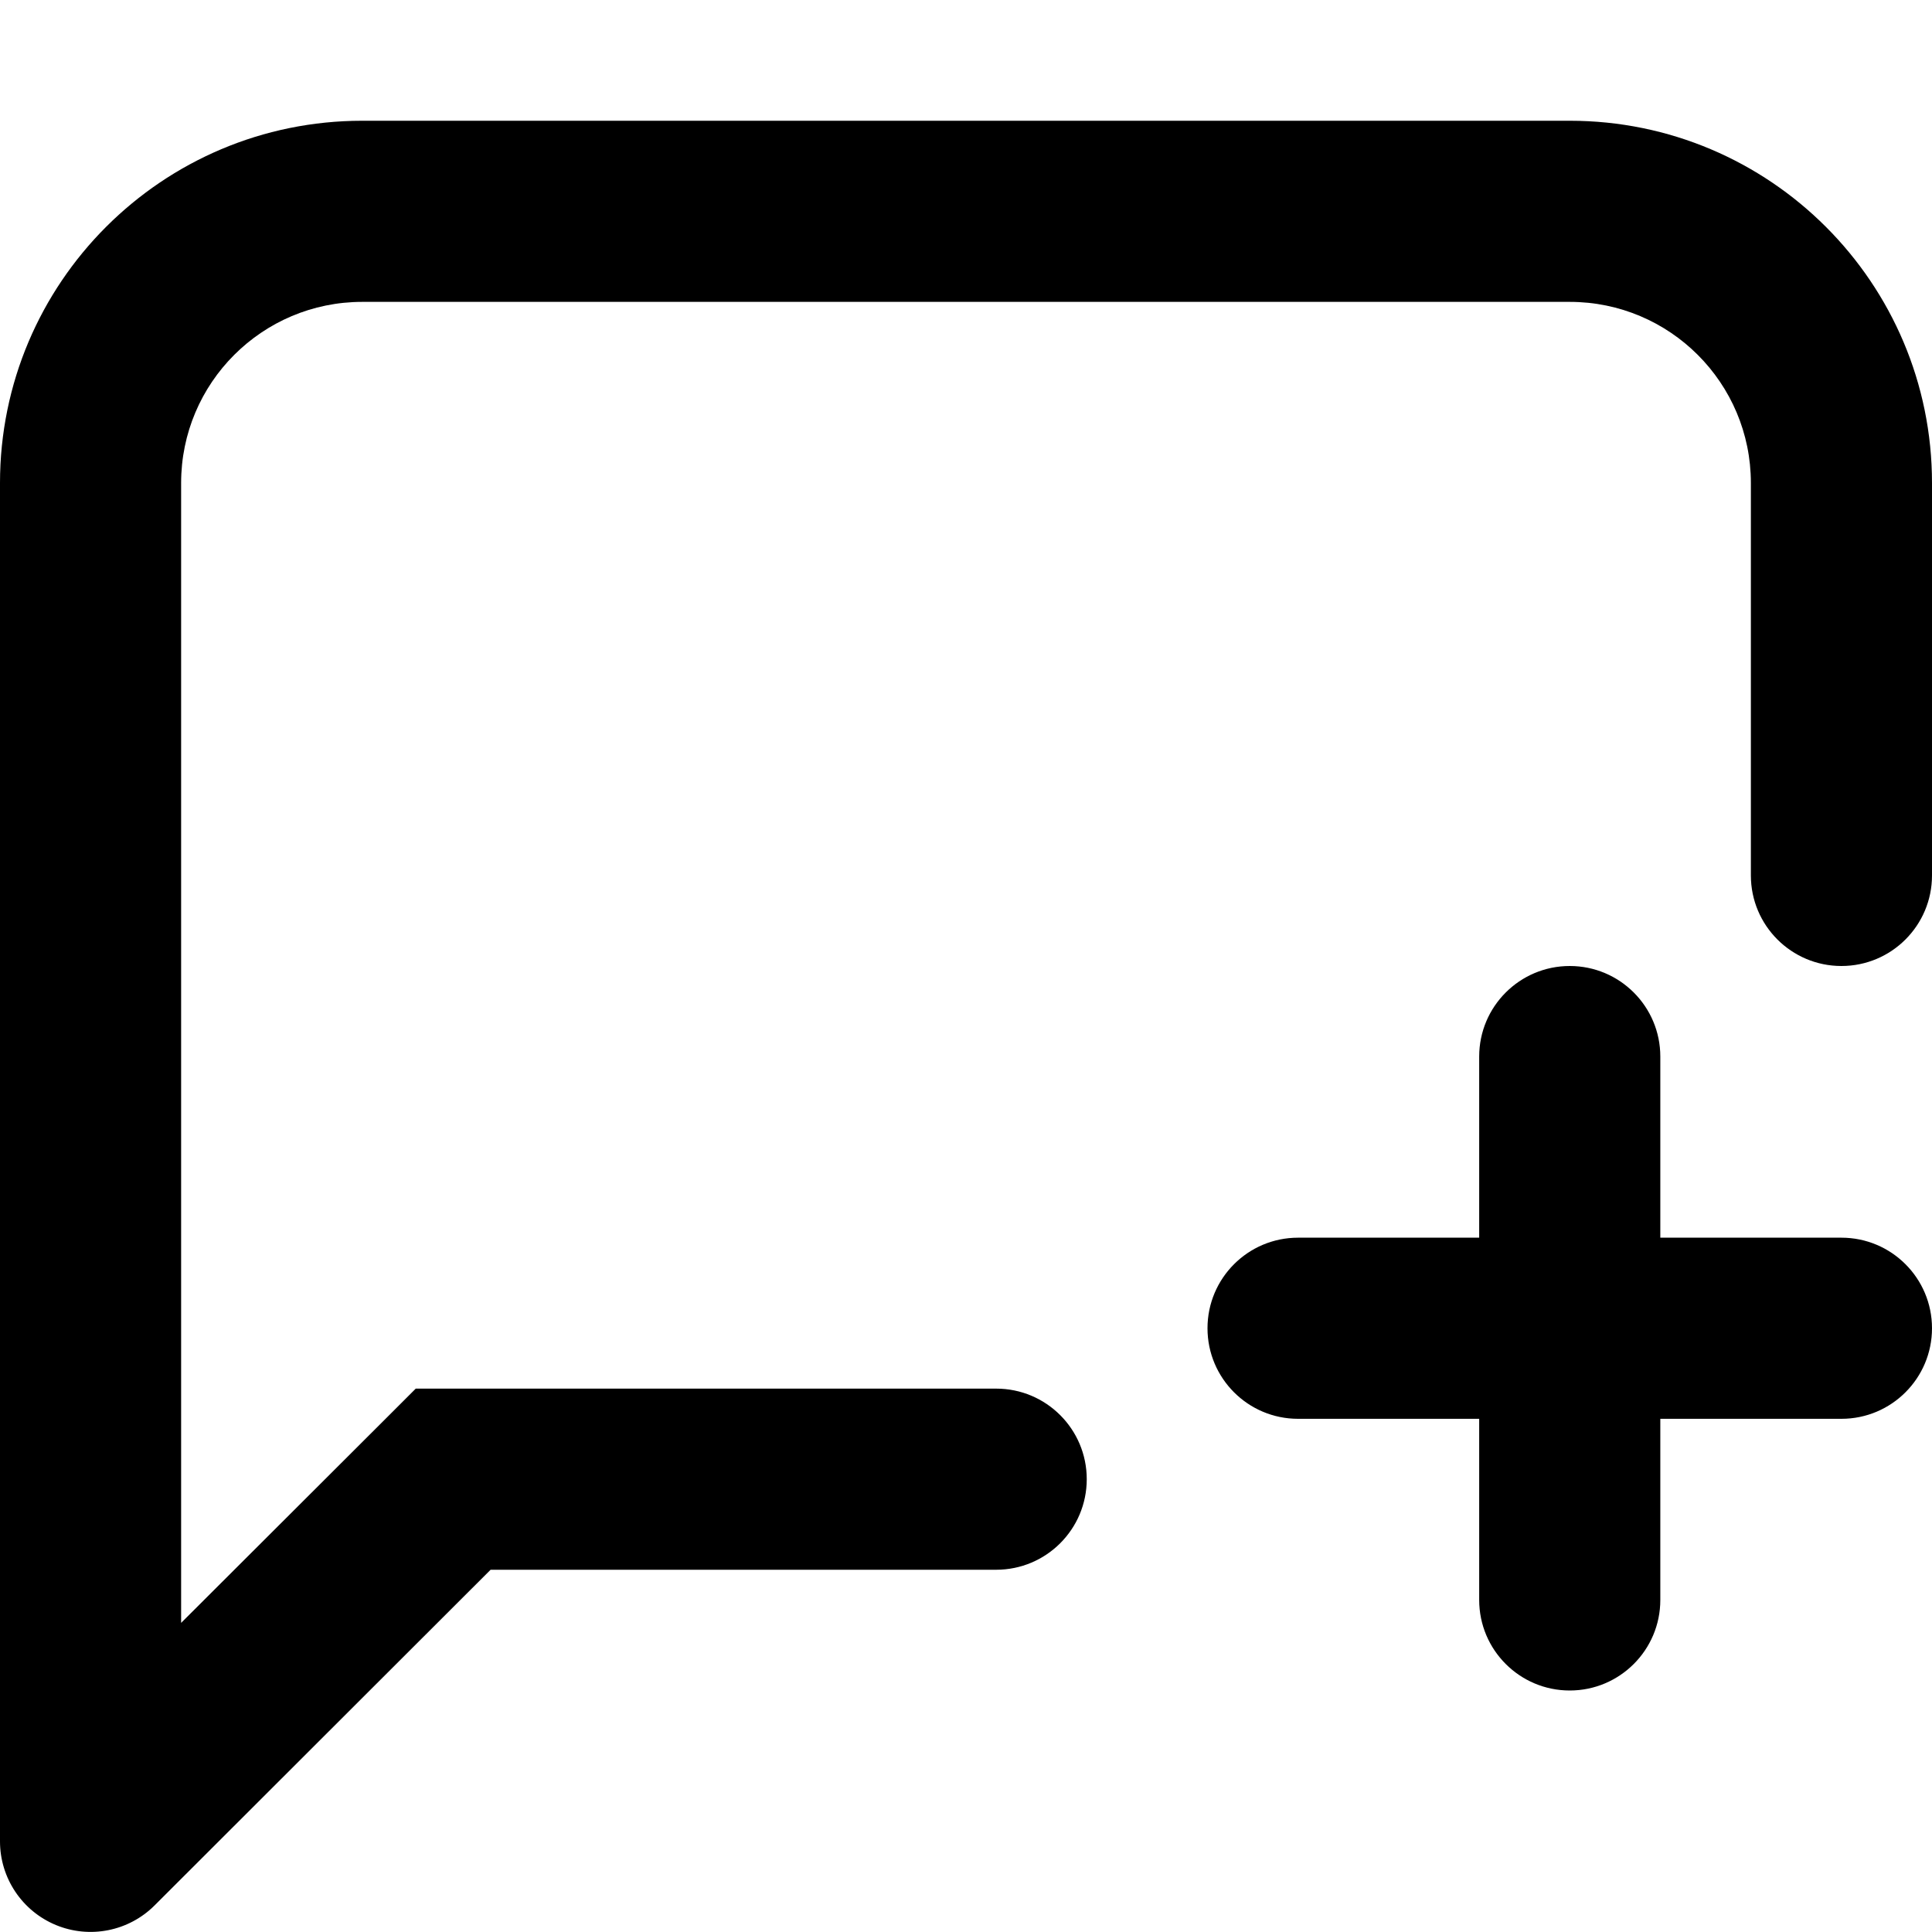
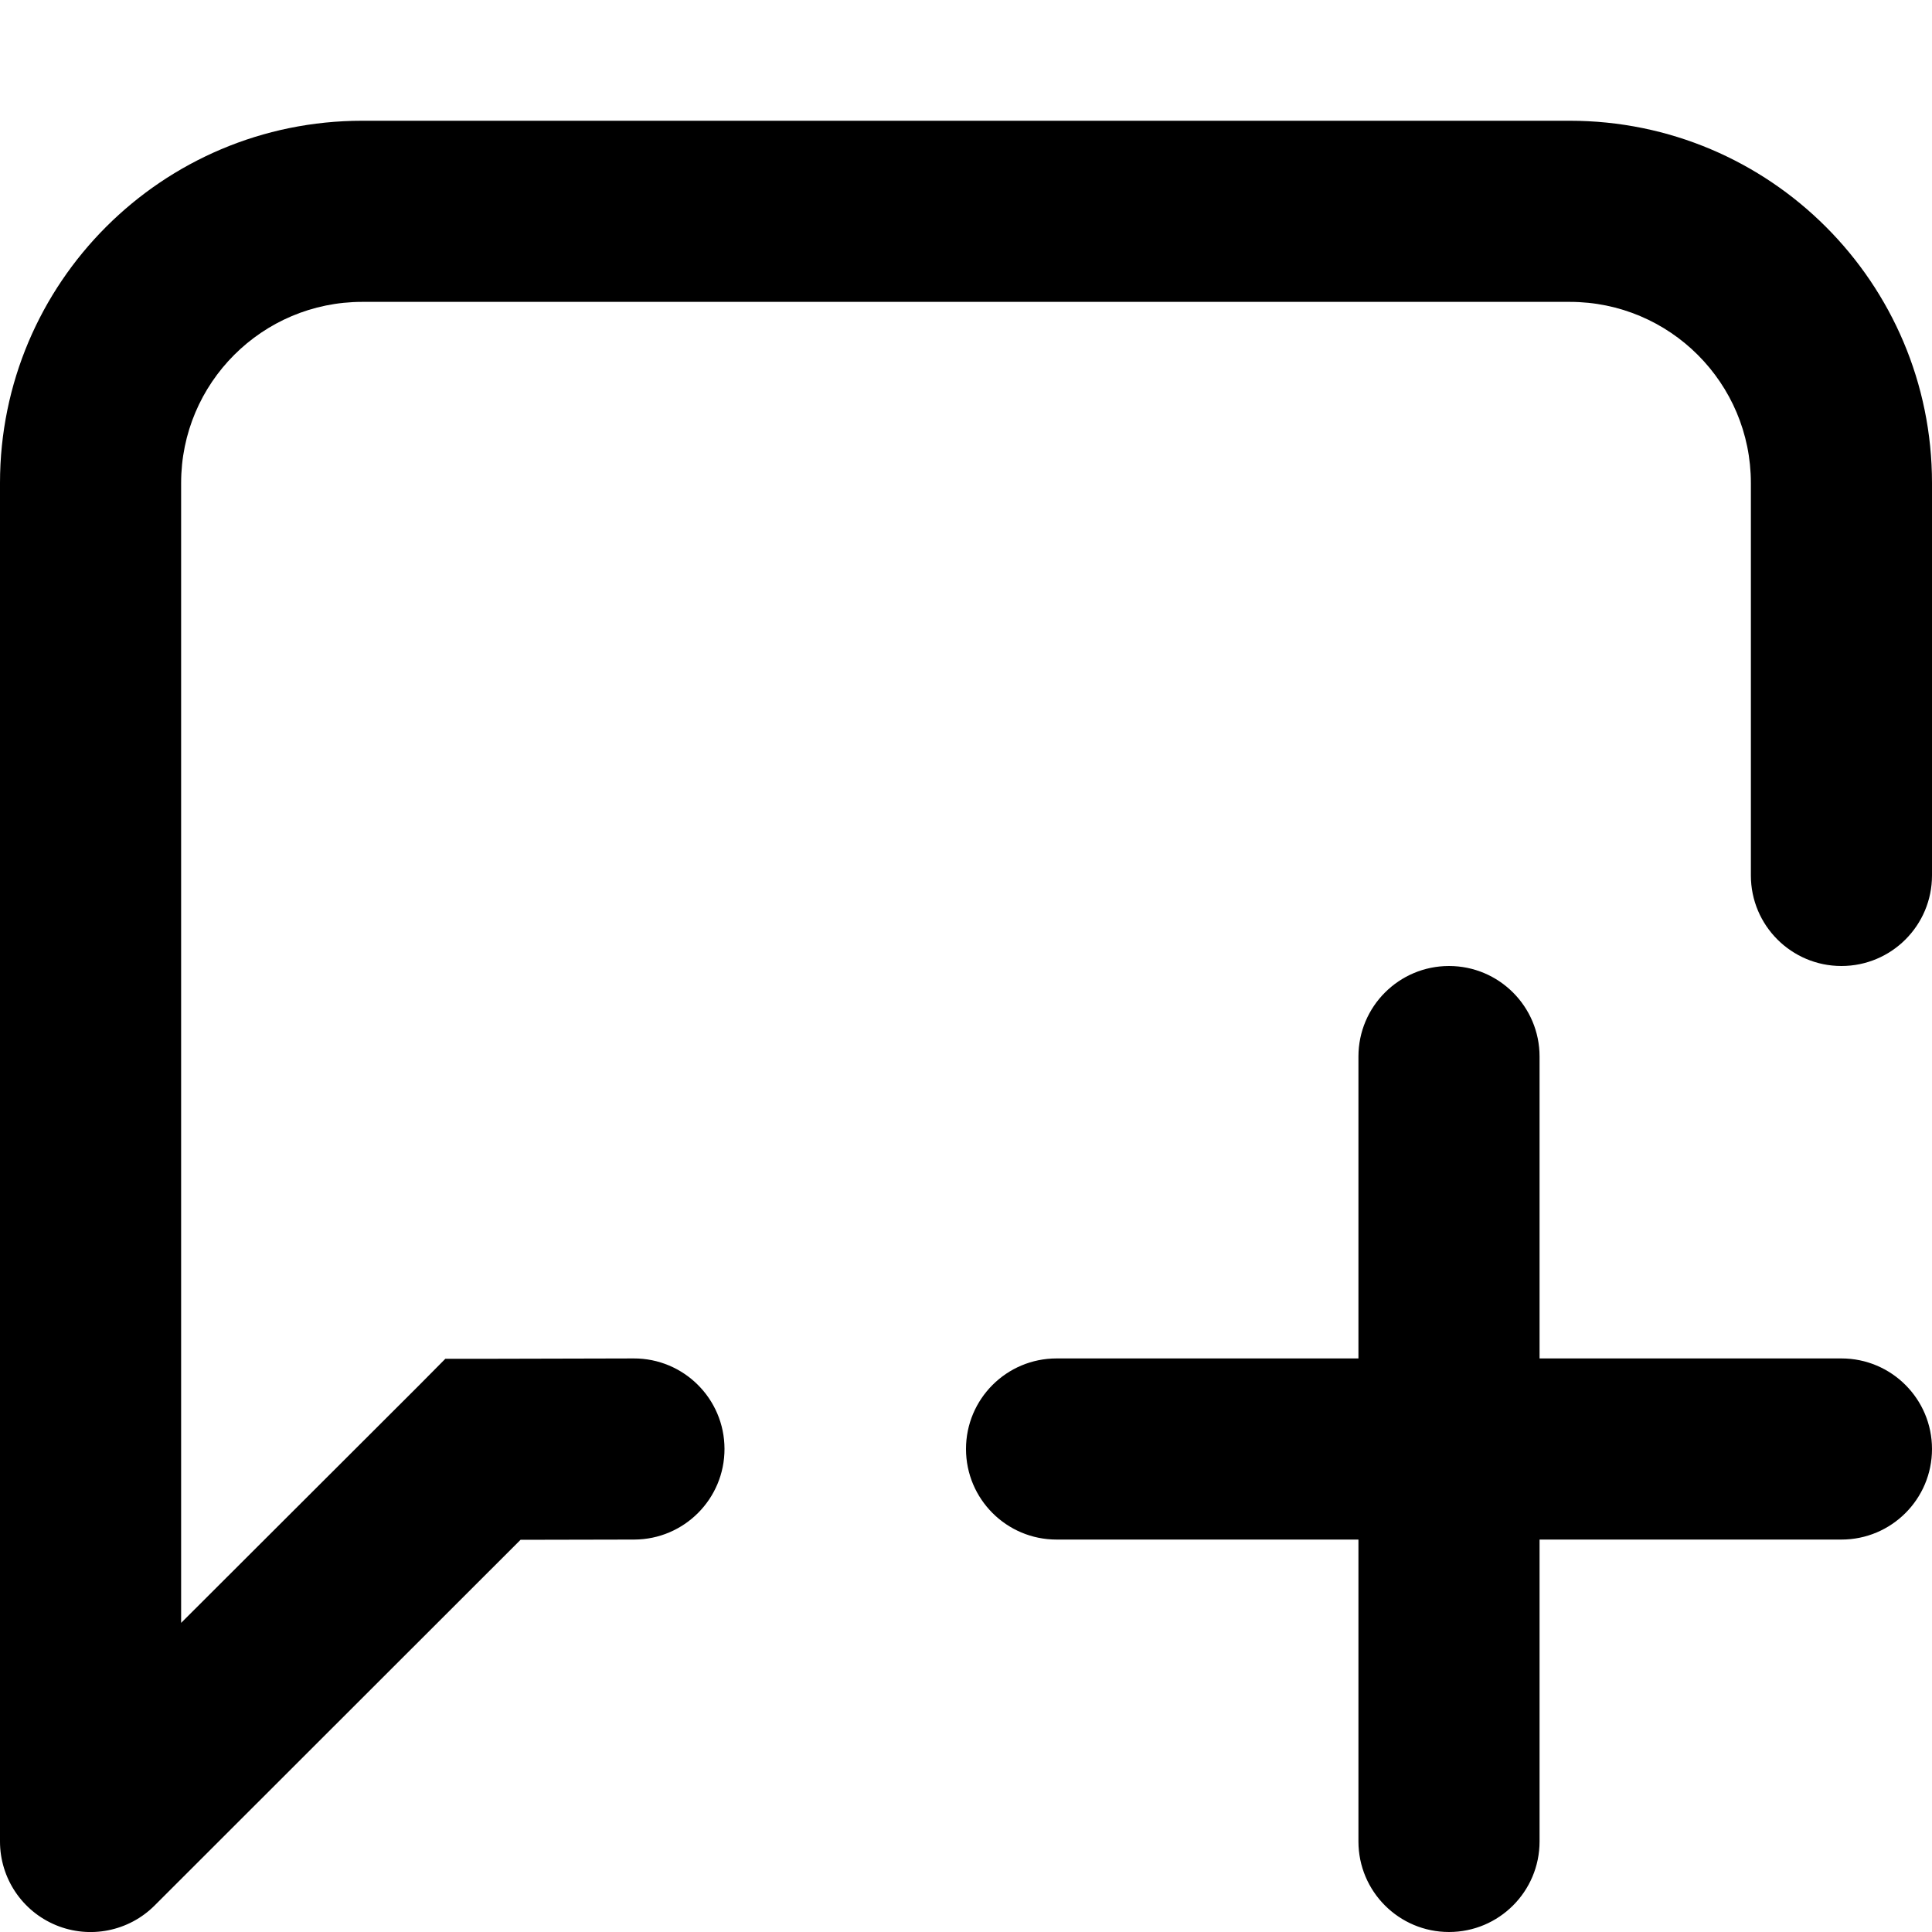
<svg xmlns="http://www.w3.org/2000/svg" width="16" height="16" viewBox="0 0 16 16">
-   <path fill-rule="evenodd" clip-rule="evenodd" d="M1.5 4A1.5 1.5 0 0 1 3 2.5h10A1.5 1.5 0 0 1 14.5 4v3.25a.75.75 0 0 0 1.5 0V4a3 3 0 0 0-3-3H3a3 3 0 0 0-3 3v11.25a.75.75 0 0 0 1.28.53L4.063 13H8.25a.75.75 0 0 0 0-1.5H3.443l-.22.22L1.5 13.44V4ZM13 14a.75.75 0 0 1-.75-.75v-1.5h-1.5a.75.75 0 0 1 0-1.5h1.5v-1.5a.75.75 0 0 1 1.5 0v1.5h1.5a.75.75 0 0 1 0 1.5h-1.5v1.5A.75.75 0 0 1 13 14Z" fill="#000" />
+   <path d="M12 8a.75.75 0 0 1 .75.75v2.5h2.5a.75.75 0 0 1 0 1.5h-2.5v2.5a.75.75 0 0 1-1.5 0v-2.5h-2.5a.75.75 0 0 1 0-1.5h2.5v-2.5A.75.75 0 0 1 12 8Zm1-7a3 3 0 0 1 3 3v3.25a.75.75 0 0 1-1.5 0V4A1.5 1.5 0 0 0 13 2.5H3A1.5 1.5 0 0 0 1.5 4v9.44l1.97-1.967.218-.22h.31l1.25-.003a.75.75 0 0 1 .004 1.5l-.941.002-3.03 3.028A.75.75 0 0 1 0 15.25V4a3 3 0 0 1 3-3h10Z" fill="#000" />
</svg>
